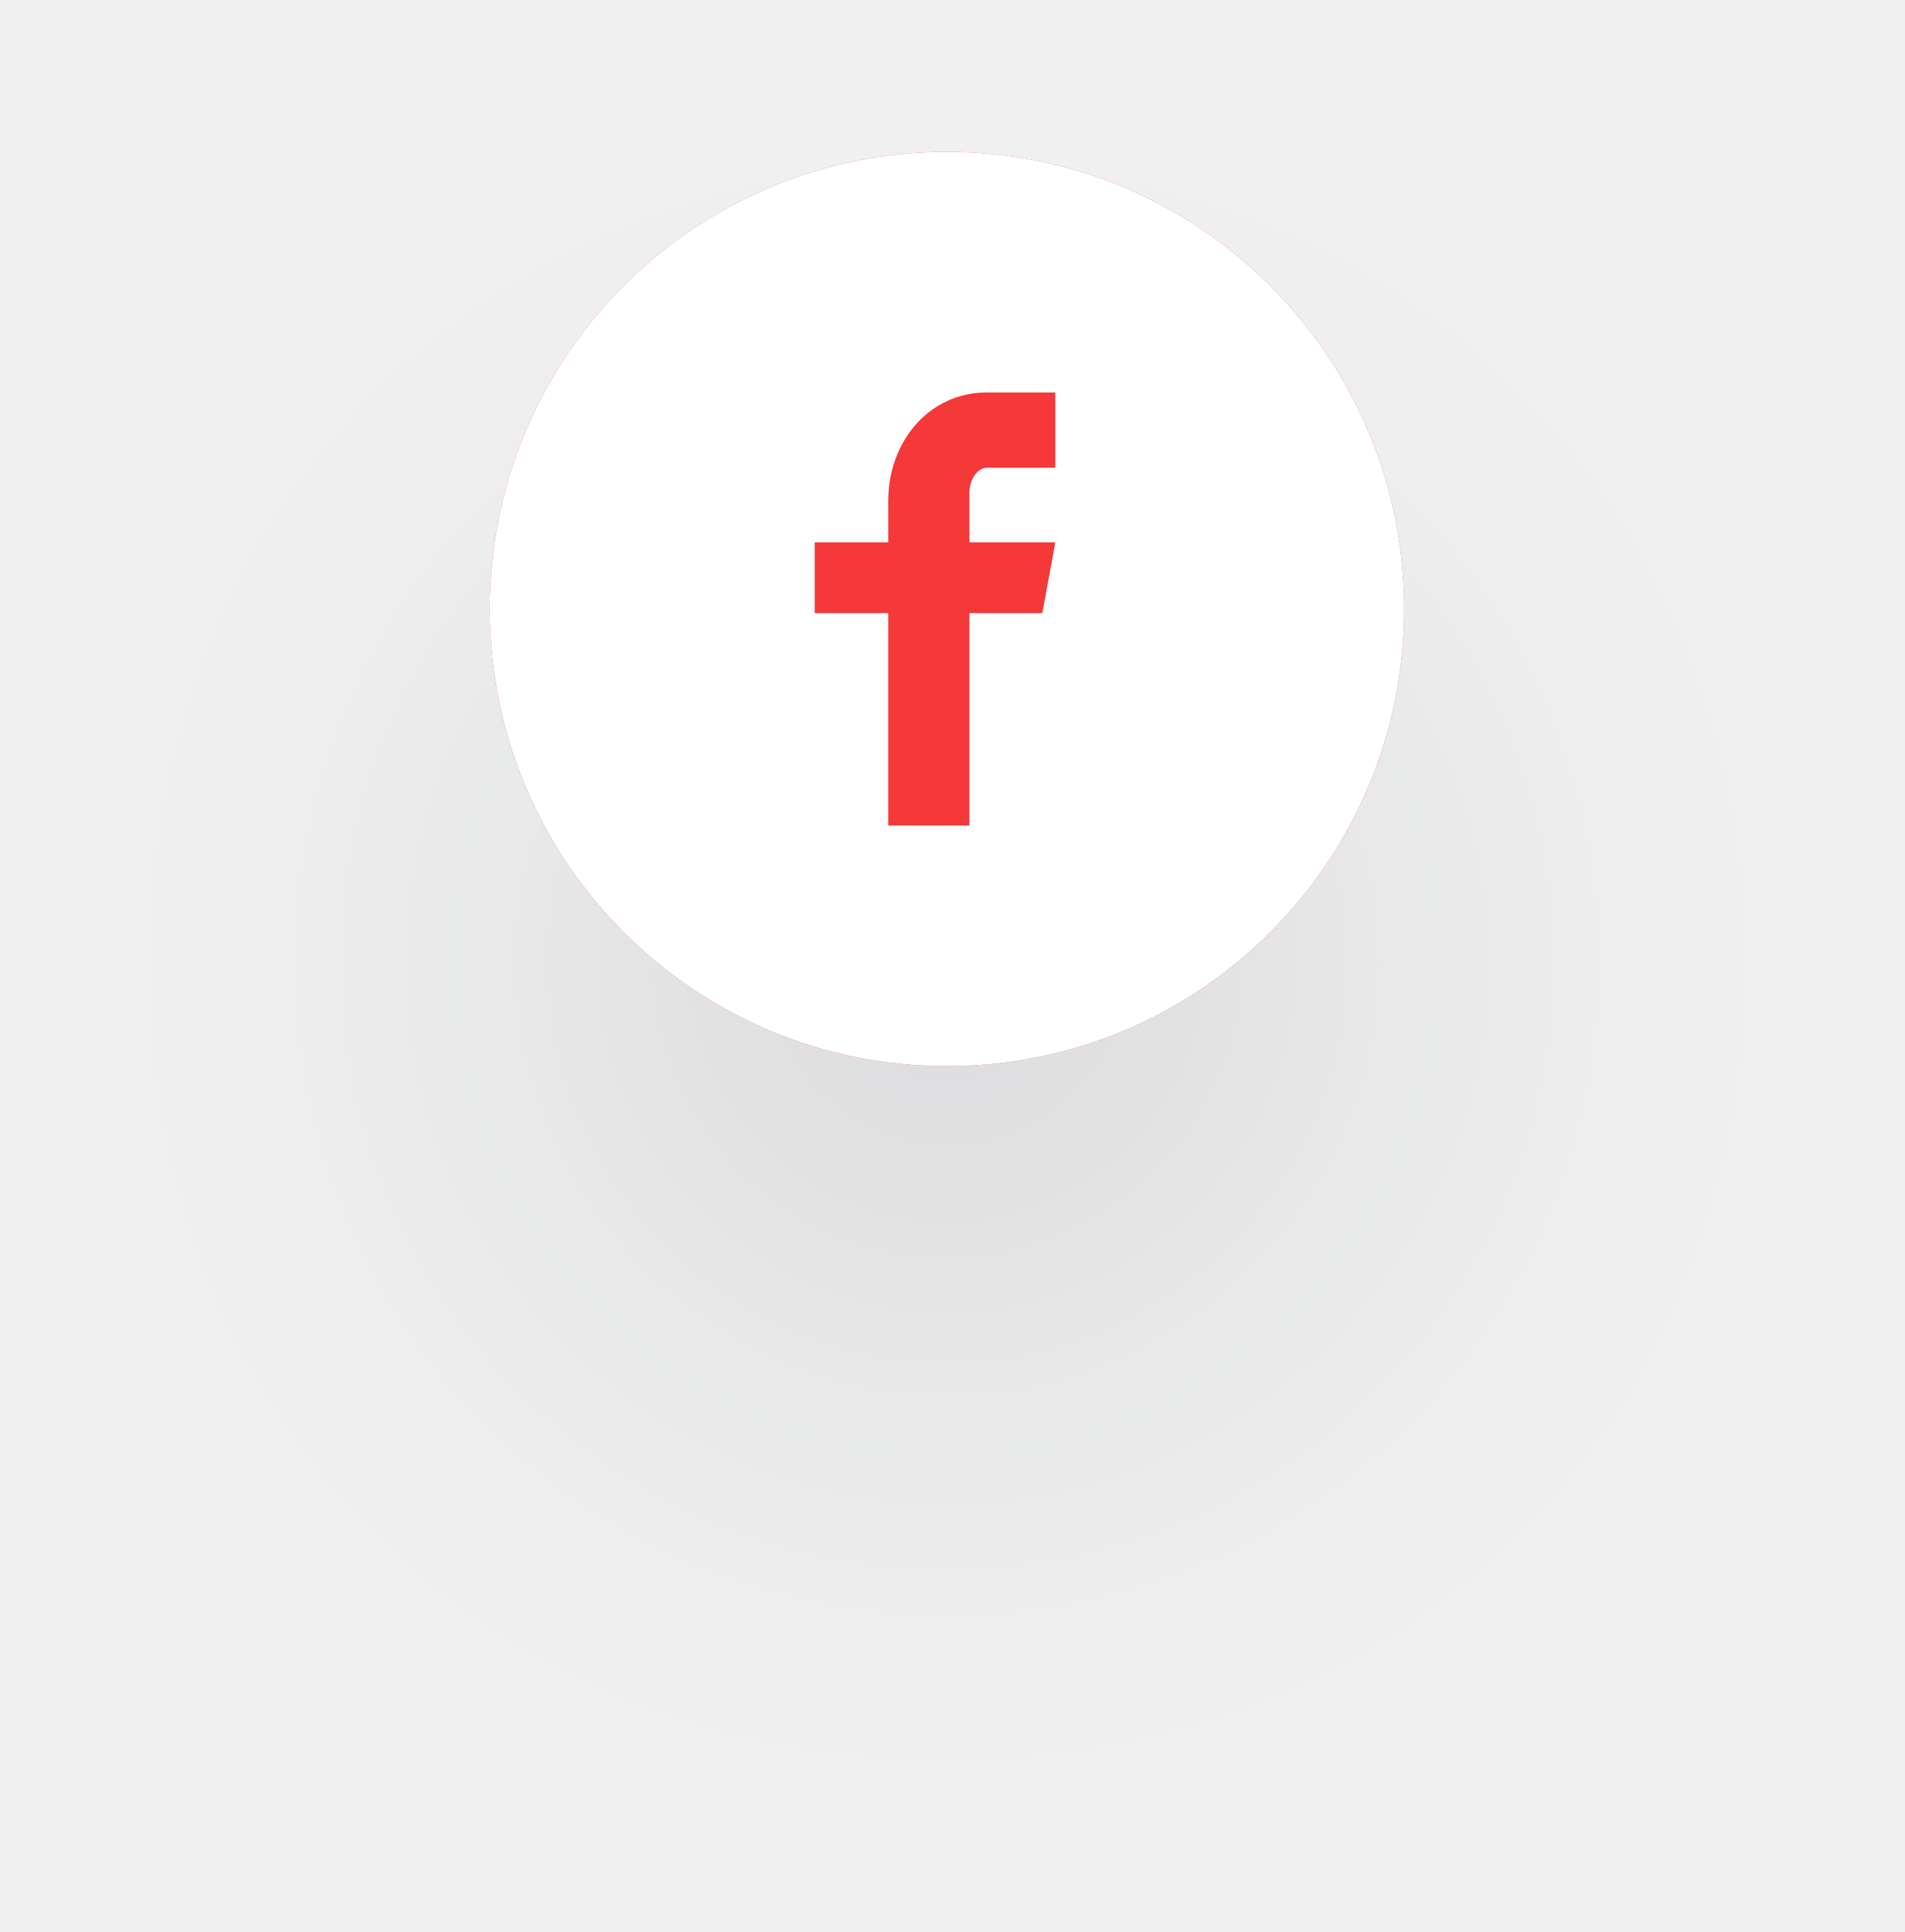
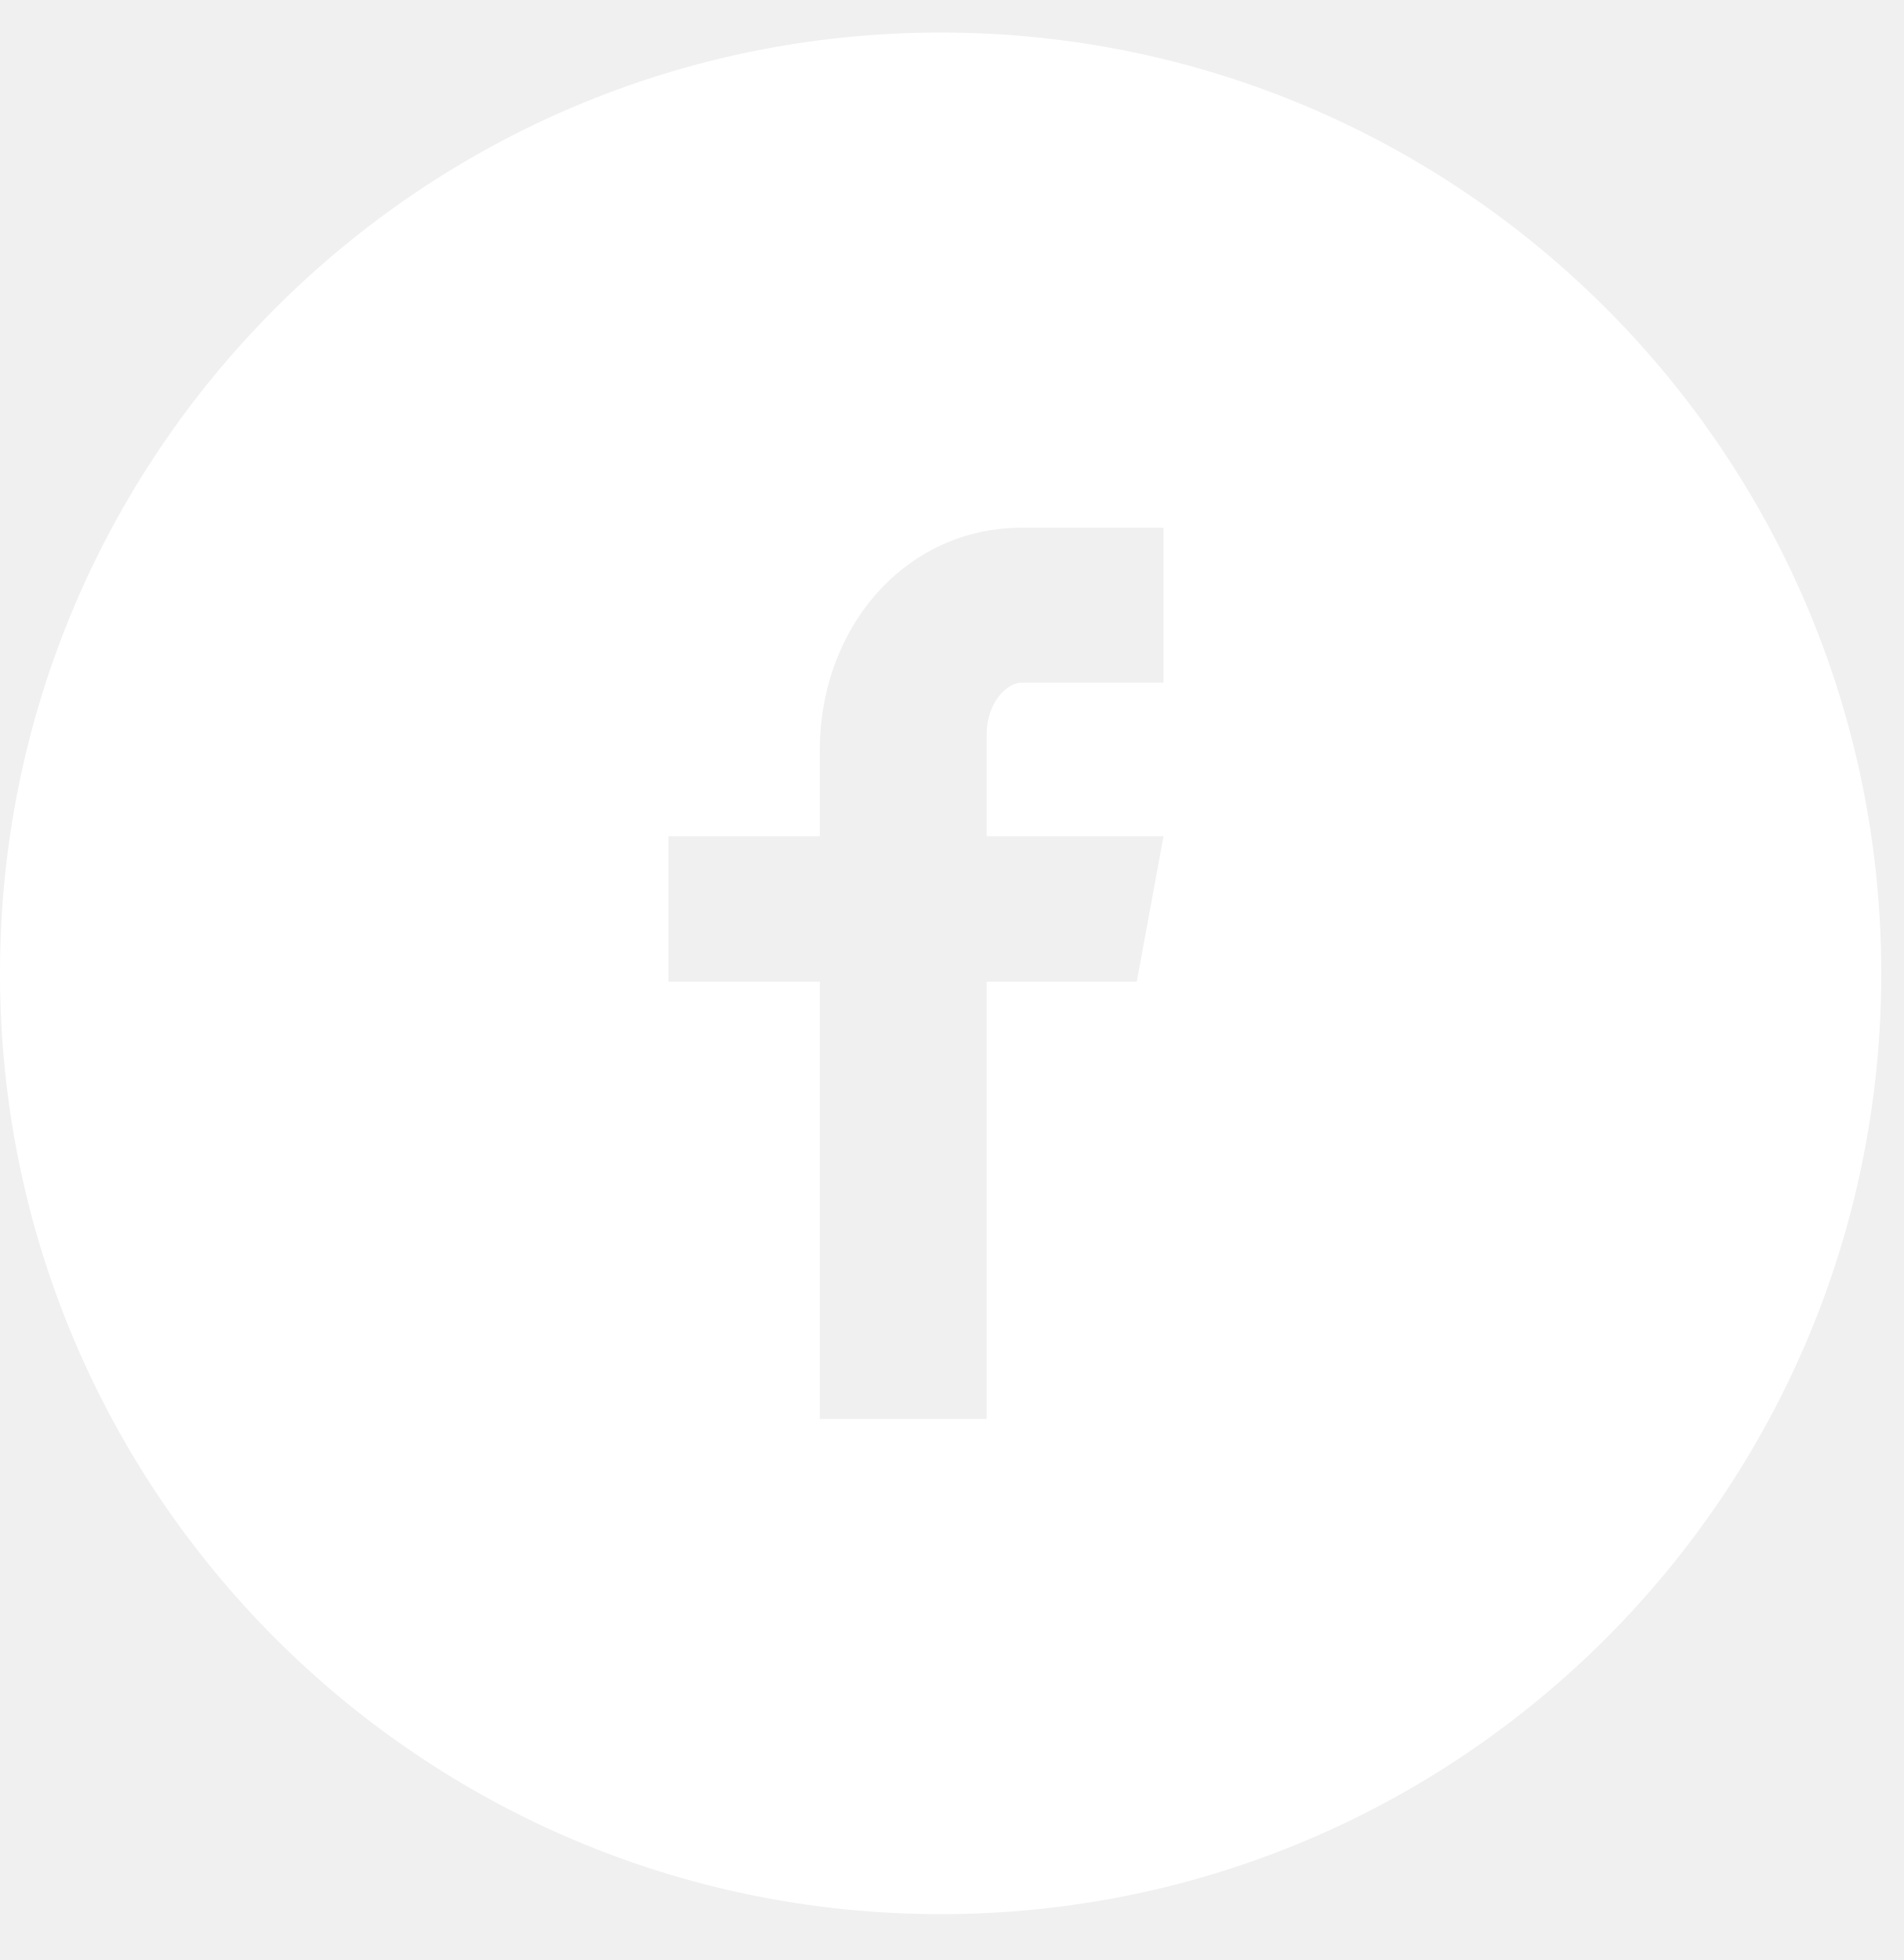
- <svg xmlns="http://www.w3.org/2000/svg" width="70" height="71" viewBox="0 0 70 71" fill="none">
-   <g filter="url(#filter0_d_1_127)">
-     <circle cx="34.8" cy="22.381" r="16.8" fill="#F53838" />
-   </g>
-   <path d="M34.8 5.581C25.521 5.581 18 13.102 18 22.381C18 31.659 25.521 39.181 34.8 39.181C44.078 39.181 51.6 31.659 51.6 22.381C51.6 13.102 44.078 5.581 34.8 5.581ZM38.779 17.19H36.254C35.955 17.19 35.623 17.584 35.623 18.107V19.931H38.781L38.303 22.531H35.623V30.338H32.642V22.531H29.939V19.931H32.642V18.401C32.642 16.207 34.165 14.423 36.254 14.423H38.779V17.19Z" fill="white" />
-   <defs>
-     <filter id="filter0_d_1_127" x="0" y="0.581" width="69.6" height="69.6" filterUnits="userSpaceOnUse" color-interpolation-filters="sRGB">
-       <feFlood flood-opacity="0" result="BackgroundImageFix" />
-       <feColorMatrix in="SourceAlpha" type="matrix" values="0 0 0 0 0 0 0 0 0 0 0 0 0 0 0 0 0 0 127 0" result="hardAlpha" />
-       <feOffset dy="13" />
-       <feGaussianBlur stdDeviation="9" />
-       <feColorMatrix type="matrix" values="0 0 0 0 0.066 0 0 0 0 0.073 0 0 0 0 0.138 0 0 0 0.08 0" />
-       <feBlend mode="normal" in2="BackgroundImageFix" result="effect1_dropShadow_1_127" />
-       <feBlend mode="normal" in="SourceGraphic" in2="effect1_dropShadow_1_127" result="shape" />
-     </filter>
-   </defs>
+ <svg xmlns="http://www.w3.org/2000/svg" width="34" height="35" viewBox="0 0 34 35" fill="none">
+   <path d="M16.8 0.581C7.521 0.581 0 8.102 0 17.381C0 26.659 7.521 34.181 16.8 34.181C26.078 34.181 33.6 26.659 33.6 17.381C33.6 8.102 26.078 0.581 16.8 0.581ZM20.779 12.19H18.254C17.955 12.19 17.622 12.584 17.622 13.107V14.931H20.781L20.303 17.531H17.622V25.338H14.642V17.531H11.938V14.931H14.642V13.401C14.642 11.207 16.165 9.423 18.254 9.423H20.779V12.19Z" fill="white" />
</svg>
